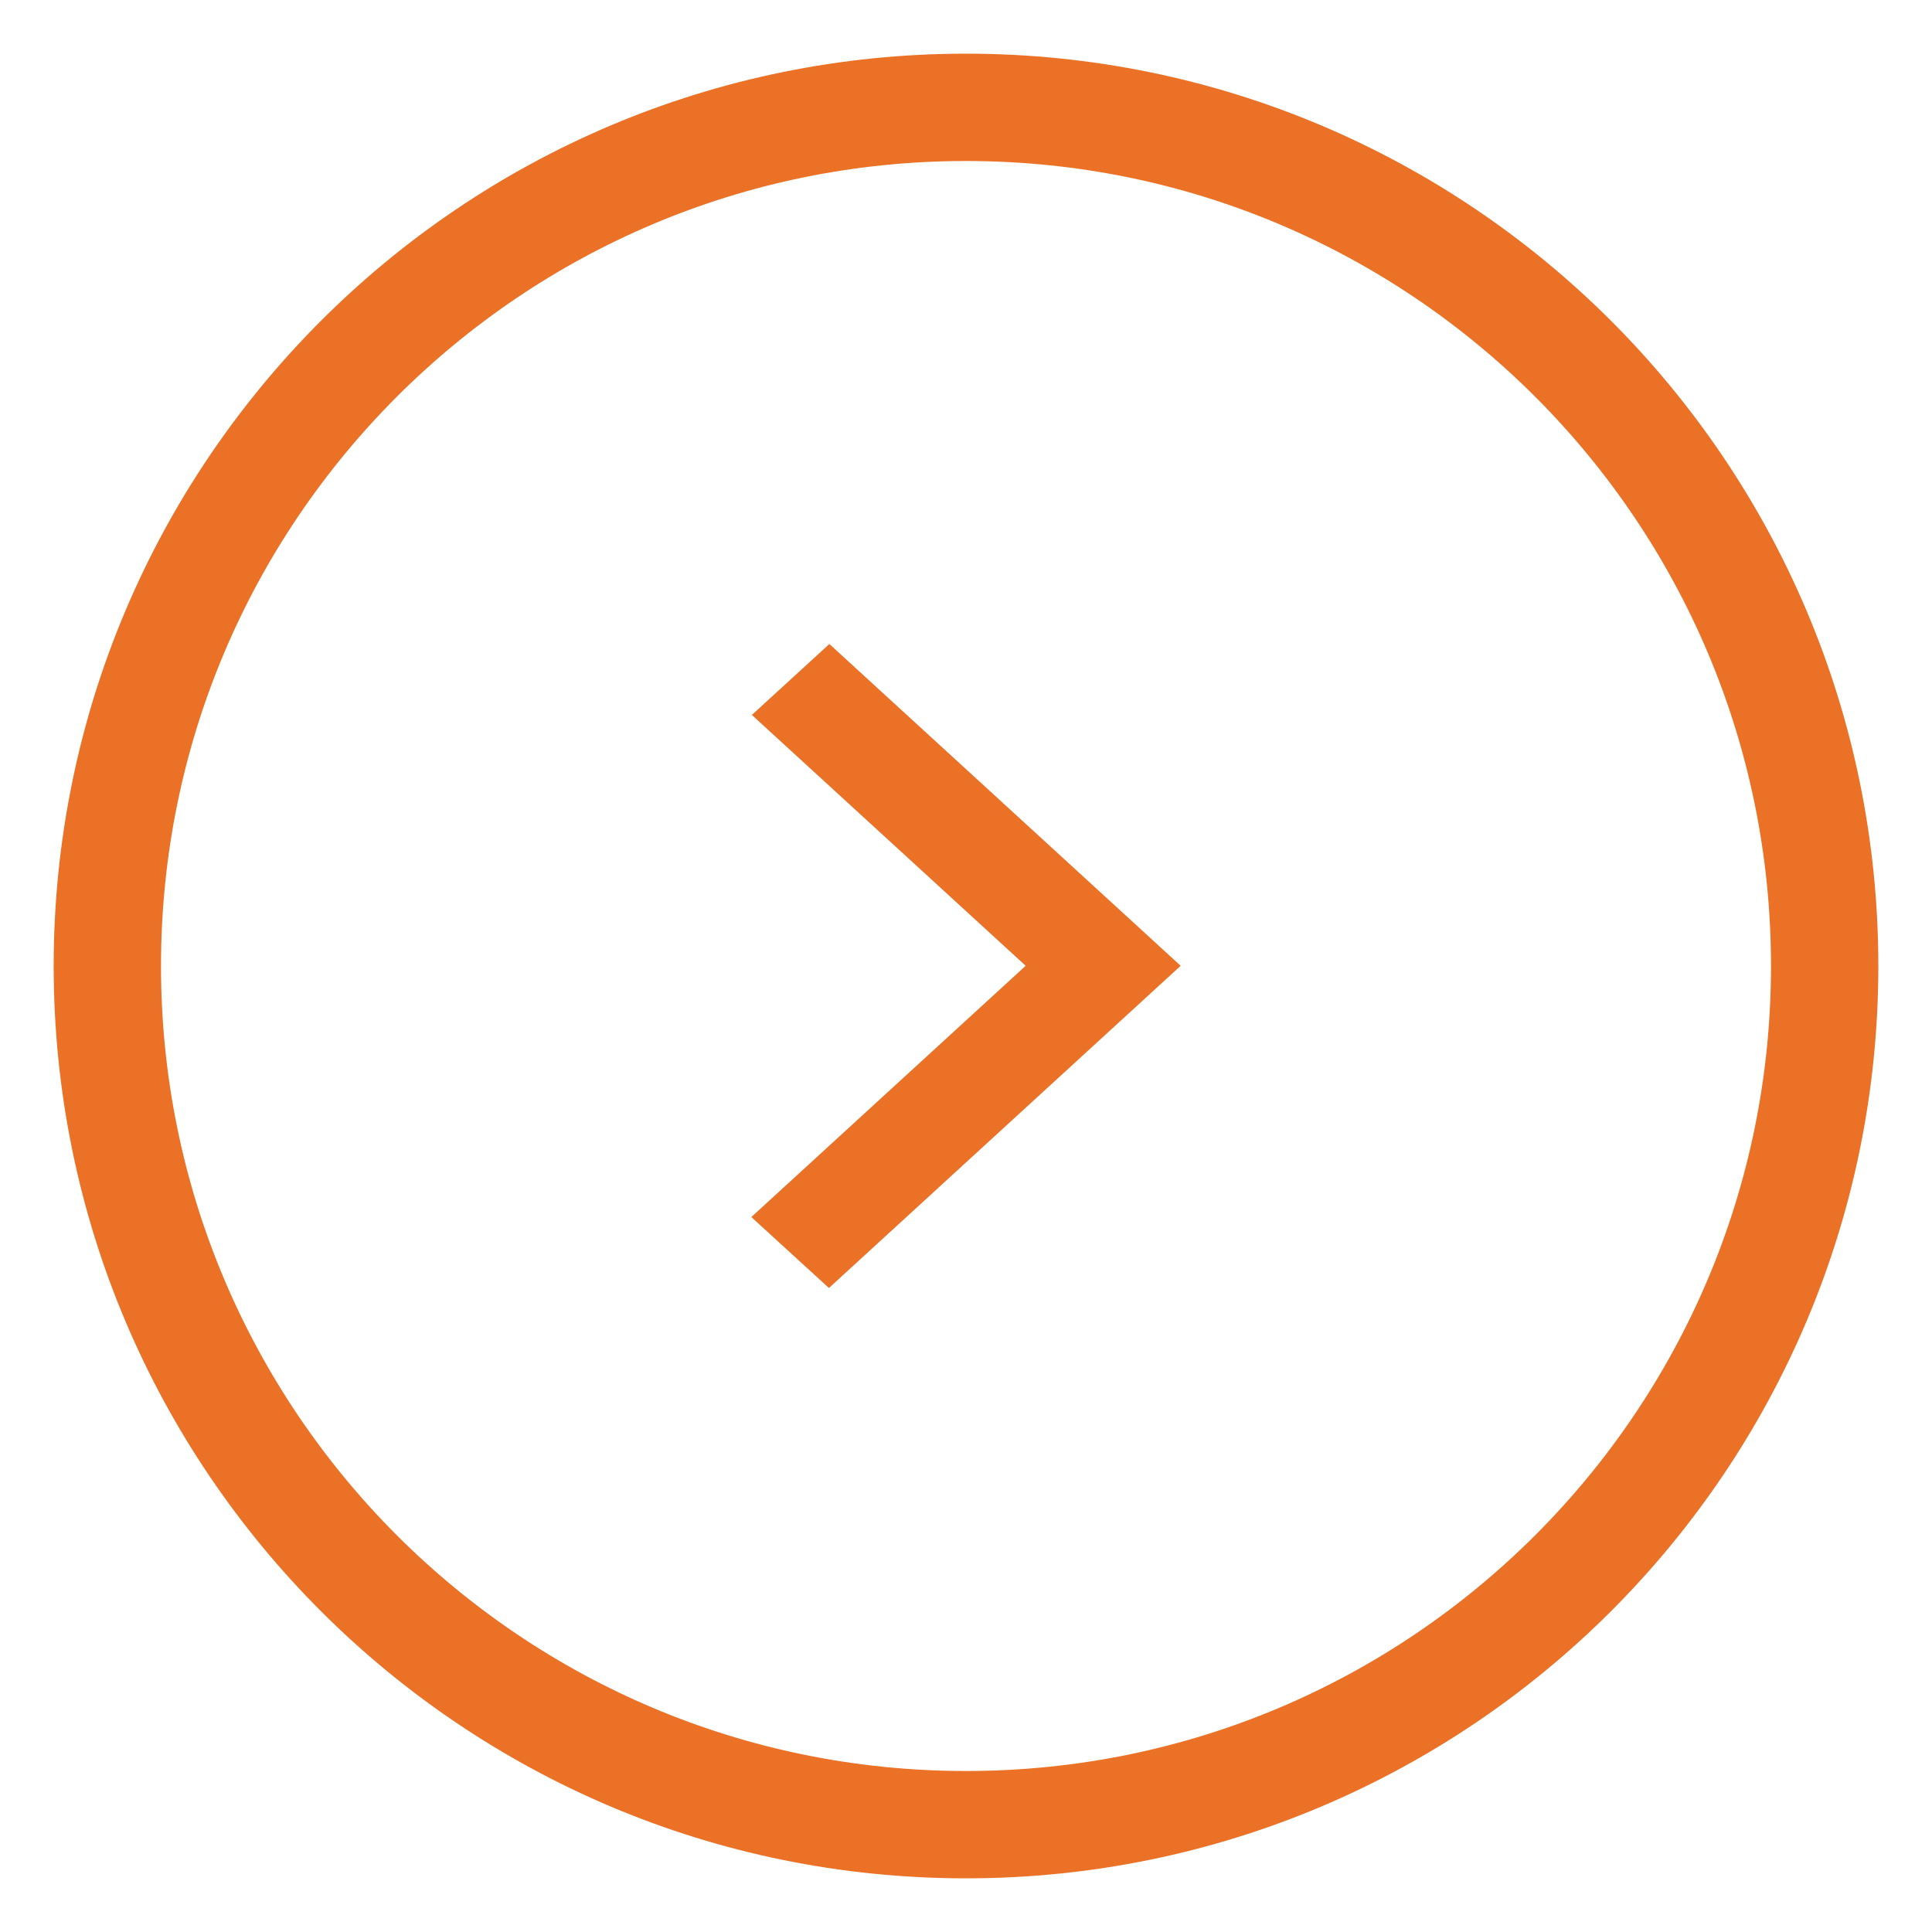
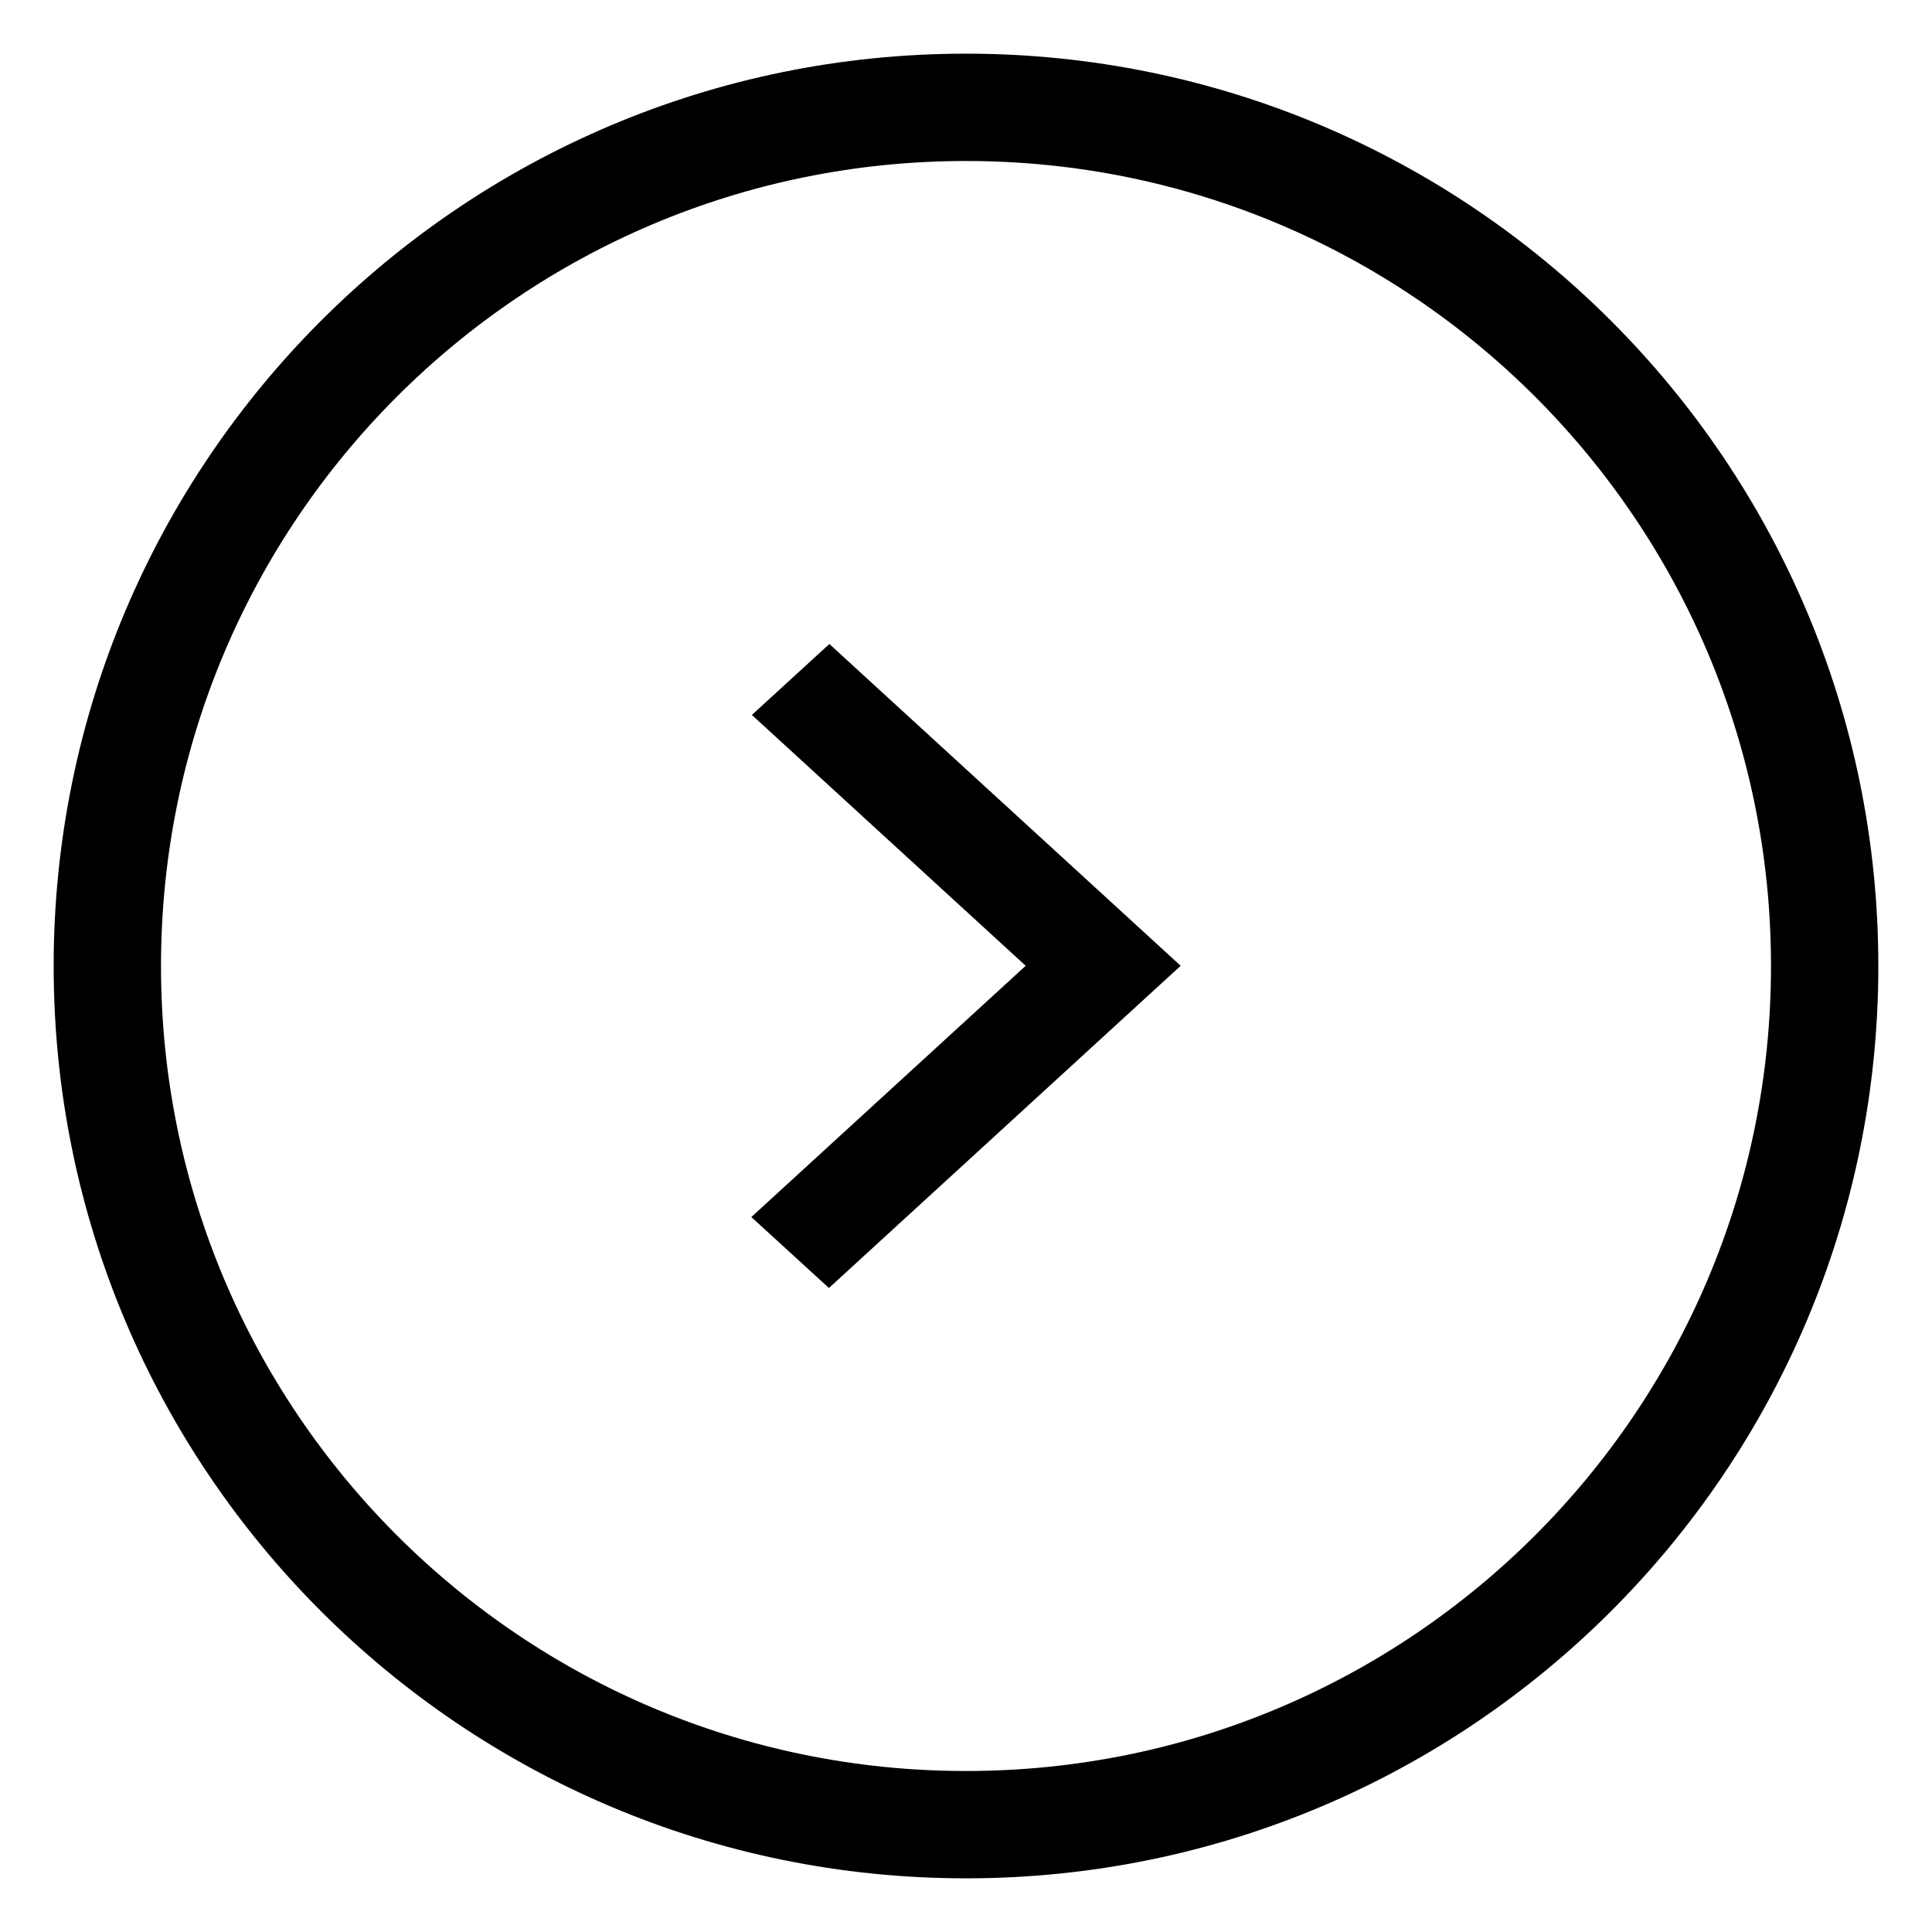
- <svg xmlns="http://www.w3.org/2000/svg" width="18px" height="18px" viewBox="0 0 18 18" version="1.1">
-   <defs />
+ <svg width="18px" height="18px" viewBox="0 0 18 18">
  <g id="v7" stroke="none" stroke-width="1" fill="none" fill-rule="evenodd">
    <g id="Desktop-suomi.fi-palvelut-artikkeli" transform="translate(-741, -1086)" fill-rule="nonzero">
      <g id="info-linkki" transform="translate(496, 1075)">
        <g id="arrow" transform="translate(246, 12)">
-           <circle id="Oval" stroke="#EA7125" cx="8" cy="8" r="8" />
-           <polygon id="Shape" fill="#EA7125" points="6.005 5.661 6.727 5 10 7.998 6.723 11 6 10.339 8.556 7.998" />
+           <circle id="Oval" stroke="currentColor" cx="8" cy="8" r="8" />
+           <polygon id="Shape" fill="currentColor" points="6.005 5.661 6.727 5 10 7.998 6.723 11 6 10.339 8.556 7.998" />
        </g>
      </g>
    </g>
  </g>
</svg>
